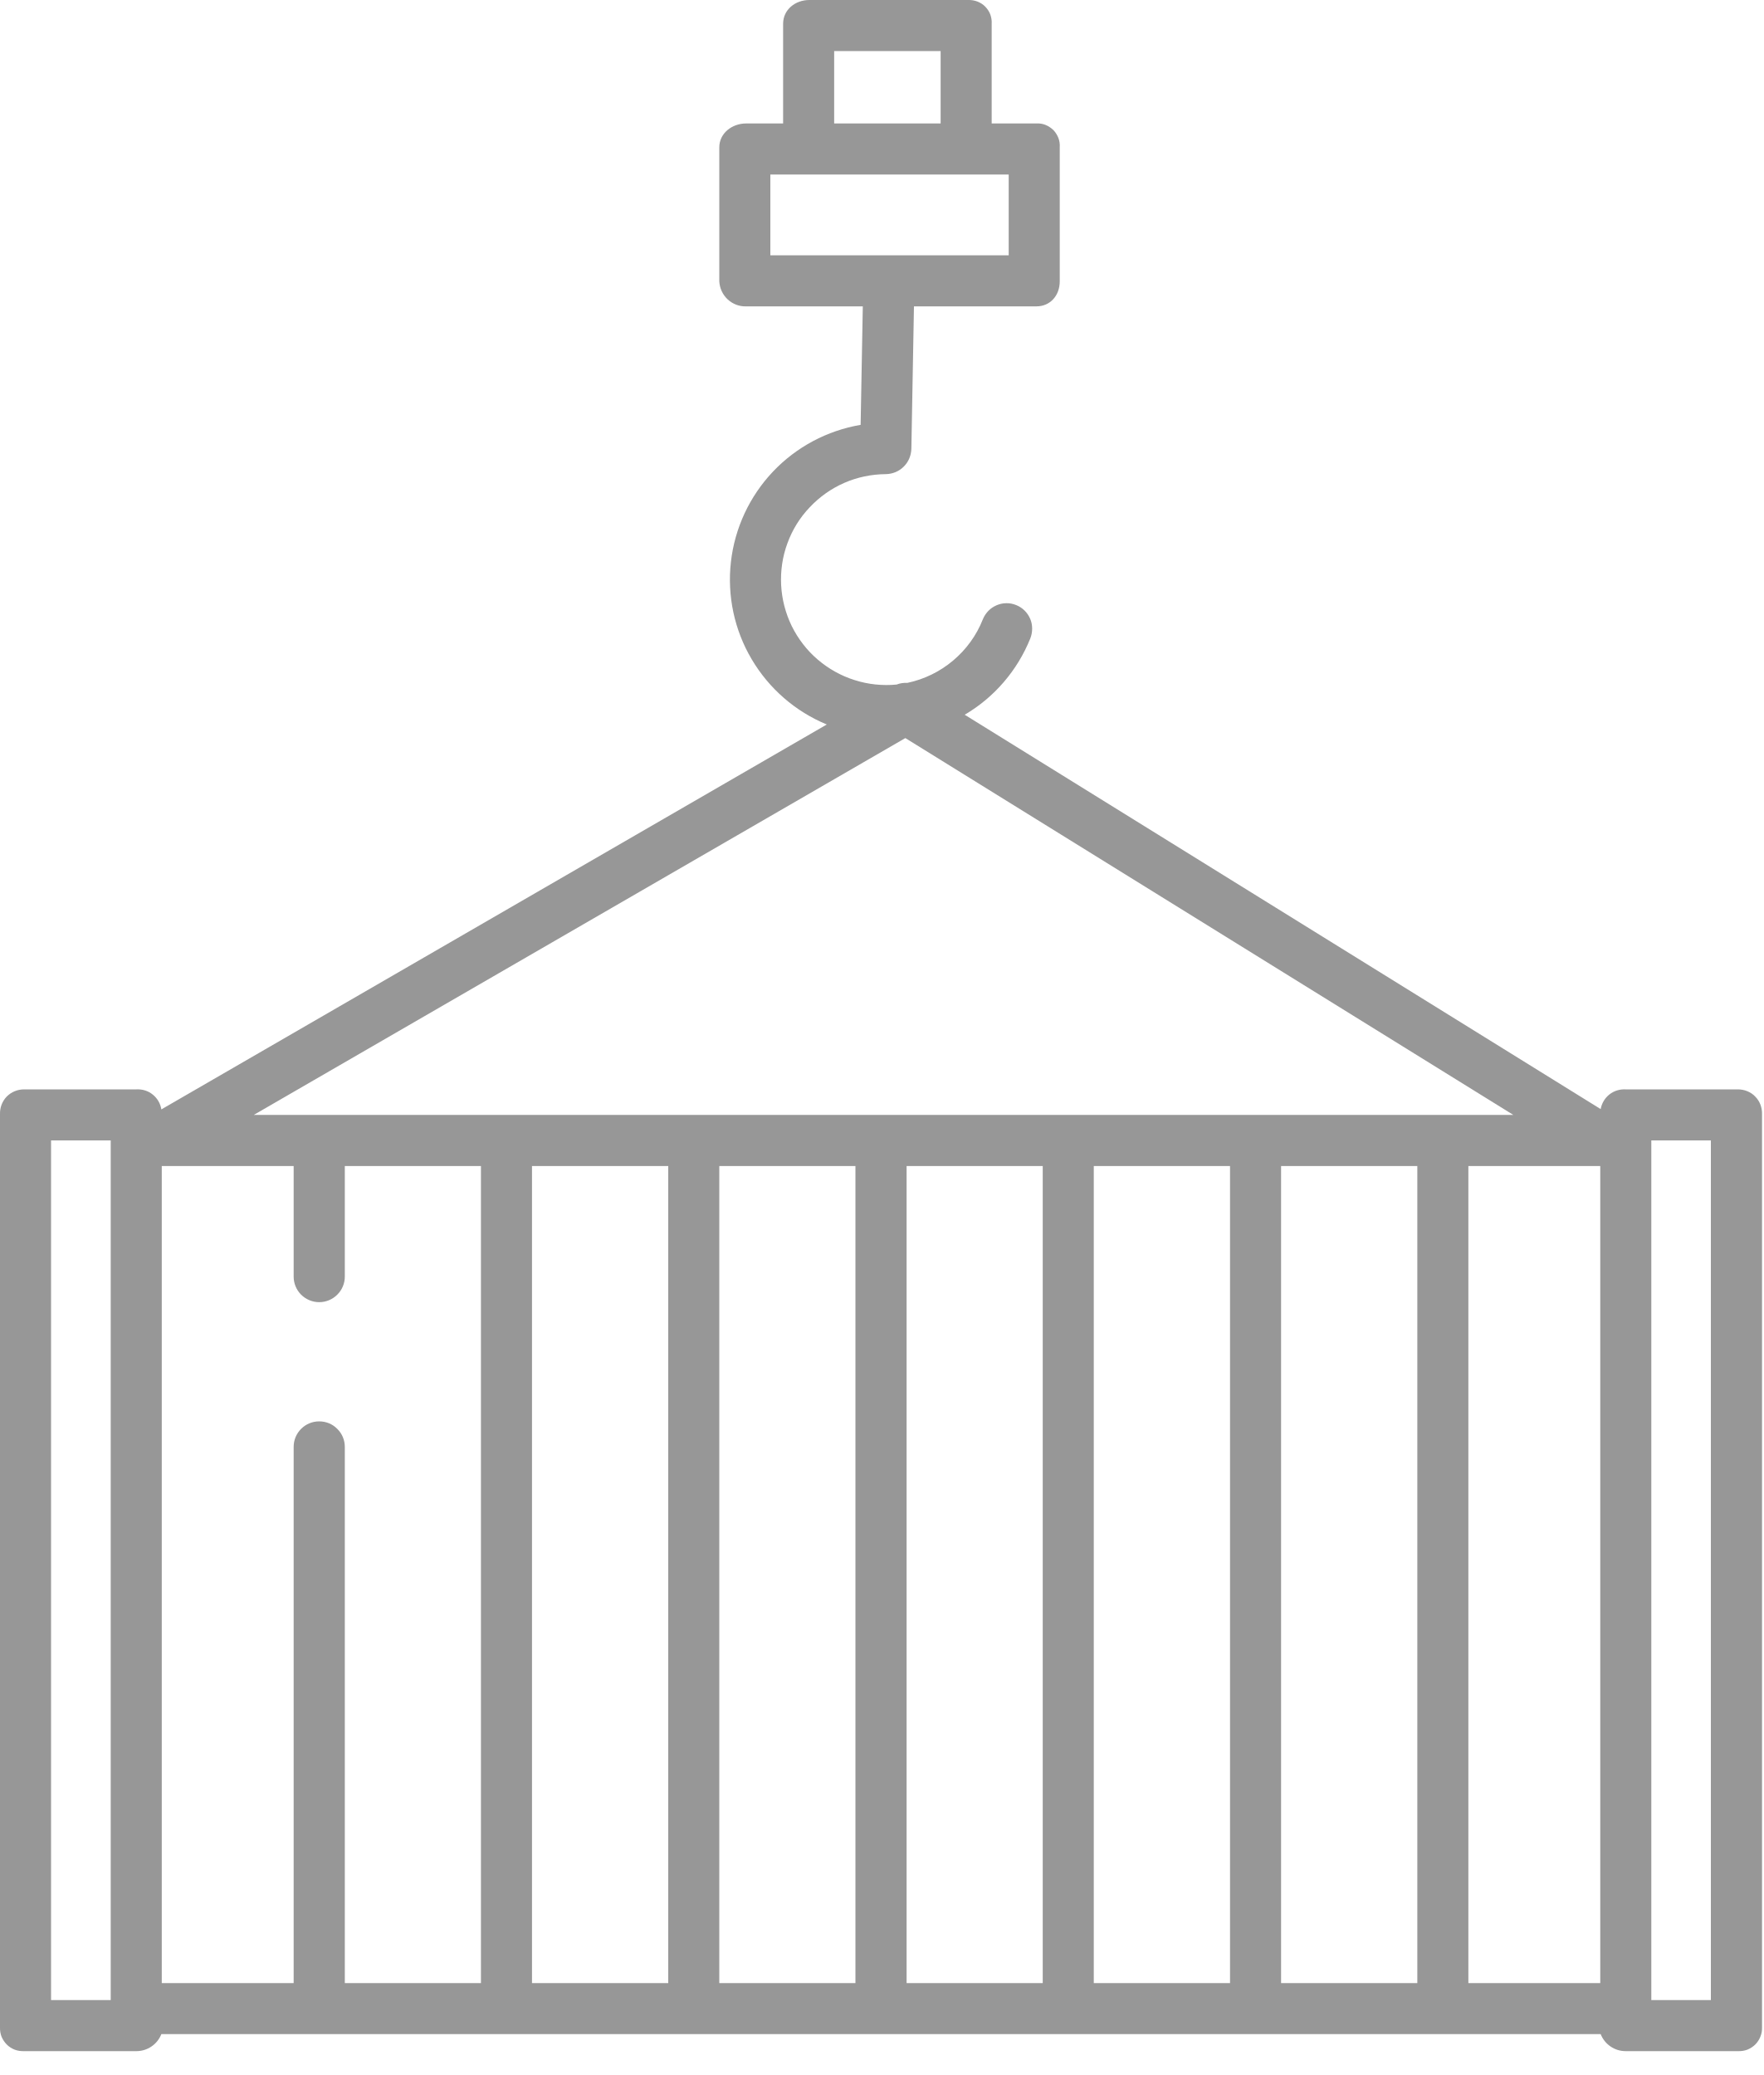
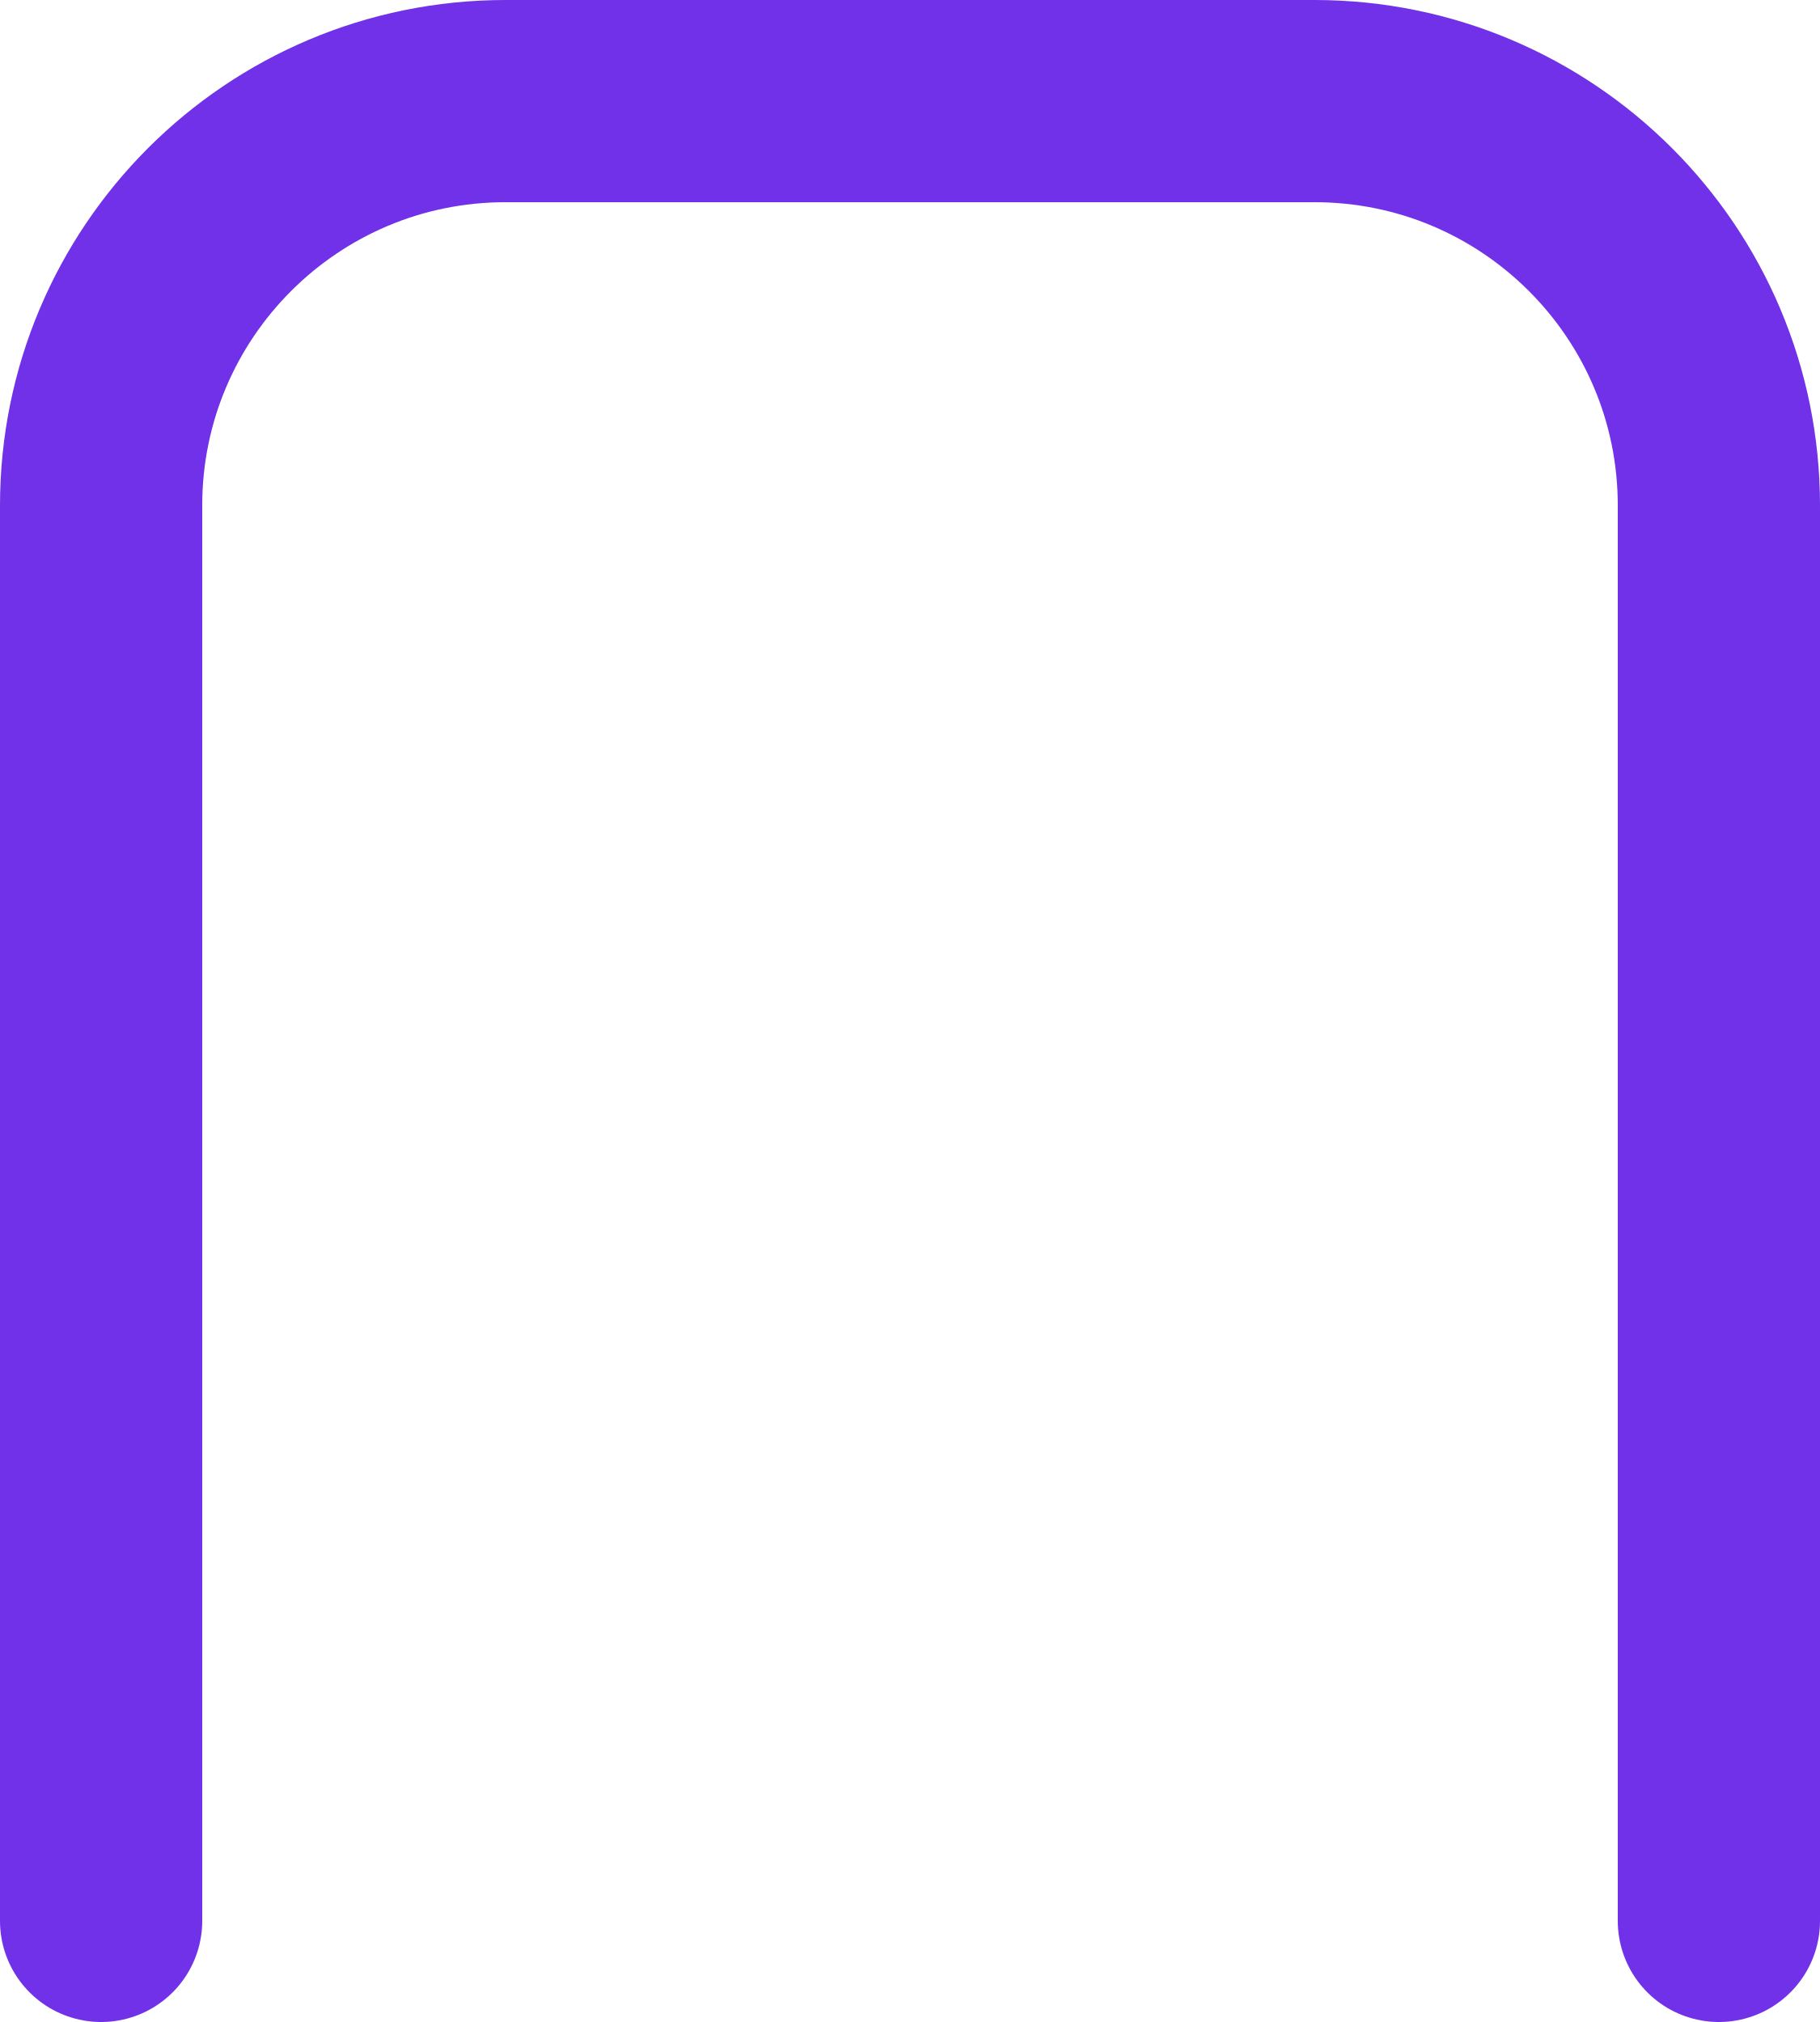
- <svg xmlns="http://www.w3.org/2000/svg" width="17" height="20" viewBox="0 0 17 20" fill="none">
-   <path d="M16.749 10.5H15.666C15.61 10.497 15.554 10.514 15.51 10.549C15.466 10.584 15.436 10.634 15.426 10.69L9.297 6.889C9.583 6.721 9.805 6.462 9.929 6.154C9.941 6.124 9.947 6.091 9.947 6.059C9.947 6.026 9.941 5.994 9.928 5.964C9.915 5.935 9.897 5.907 9.874 5.885C9.851 5.862 9.823 5.844 9.793 5.832C9.763 5.82 9.731 5.813 9.698 5.814C9.666 5.814 9.634 5.821 9.604 5.834C9.574 5.847 9.547 5.865 9.525 5.888C9.502 5.912 9.484 5.939 9.472 5.969C9.411 6.124 9.312 6.26 9.185 6.367C9.058 6.474 8.906 6.548 8.744 6.582C8.709 6.58 8.674 6.585 8.641 6.598C8.505 6.611 8.367 6.597 8.236 6.555C8.105 6.514 7.984 6.446 7.879 6.356C7.775 6.267 7.691 6.157 7.63 6.034C7.57 5.91 7.535 5.776 7.528 5.639C7.521 5.502 7.541 5.364 7.589 5.235C7.636 5.106 7.709 4.988 7.804 4.889C7.898 4.789 8.011 4.709 8.137 4.654C8.263 4.599 8.399 4.571 8.536 4.57C8.601 4.569 8.663 4.544 8.709 4.498C8.755 4.453 8.781 4.391 8.783 4.326L8.808 2.953H9.987C10.123 2.953 10.213 2.847 10.213 2.711V1.42C10.215 1.389 10.211 1.359 10.2 1.33C10.189 1.302 10.173 1.276 10.152 1.254C10.13 1.233 10.105 1.216 10.076 1.204C10.048 1.193 10.018 1.188 9.987 1.19H9.557V0.229C9.559 0.199 9.554 0.168 9.544 0.14C9.533 0.111 9.516 0.086 9.495 0.064C9.474 0.042 9.448 0.026 9.42 0.015C9.391 0.004 9.361 -0.001 9.331 0H7.8C7.664 0 7.547 0.093 7.547 0.229V1.19H7.19C7.055 1.19 6.932 1.284 6.932 1.42V2.711C6.935 2.777 6.964 2.84 7.012 2.885C7.06 2.93 7.124 2.955 7.19 2.953H8.315L8.294 4.095C7.971 4.15 7.674 4.308 7.448 4.547C7.223 4.785 7.081 5.09 7.044 5.416C7.007 5.742 7.077 6.072 7.244 6.354C7.411 6.637 7.665 6.858 7.968 6.983L1.555 10.693C1.546 10.637 1.517 10.586 1.472 10.55C1.428 10.514 1.372 10.497 1.315 10.5H0.232C0.201 10.5 0.17 10.506 0.141 10.518C0.112 10.53 0.086 10.548 0.064 10.57C0.043 10.592 0.026 10.619 0.015 10.648C0.004 10.678 -0.001 10.709 0 10.74V19.541C-0.001 19.572 0.004 19.602 0.015 19.631C0.027 19.659 0.044 19.685 0.066 19.707C0.087 19.728 0.114 19.745 0.142 19.756C0.171 19.767 0.202 19.771 0.232 19.77H1.315C1.367 19.77 1.418 19.754 1.46 19.725C1.503 19.696 1.536 19.654 1.555 19.606H15.426C15.445 19.654 15.478 19.696 15.521 19.725C15.563 19.754 15.614 19.77 15.666 19.77H16.749C16.779 19.771 16.81 19.767 16.839 19.756C16.867 19.745 16.893 19.728 16.915 19.707C16.937 19.685 16.954 19.659 16.965 19.631C16.977 19.602 16.982 19.572 16.981 19.541V10.74C16.982 10.709 16.977 10.678 16.966 10.648C16.955 10.619 16.938 10.592 16.916 10.57C16.895 10.547 16.869 10.53 16.84 10.518C16.811 10.506 16.78 10.5 16.749 10.5ZM8.039 0.492H9.065V1.19H8.039V0.492ZM7.424 2.461V1.682H9.721V2.461H7.424ZM1.067 19.278H0.492V10.992H1.067V19.278ZM8.725 7.114L14.584 10.746H2.446L8.725 7.114ZM4.635 19.114H3.323V13.946C3.323 13.88 3.297 13.818 3.25 13.772C3.204 13.725 3.142 13.7 3.076 13.7C3.011 13.7 2.949 13.725 2.902 13.772C2.856 13.818 2.83 13.88 2.83 13.946V19.114H1.559V11.239H2.83V12.305C2.83 12.37 2.856 12.433 2.902 12.479C2.949 12.525 3.011 12.551 3.076 12.551C3.142 12.551 3.204 12.525 3.25 12.479C3.297 12.433 3.323 12.37 3.323 12.305V11.239H4.635V19.114ZM6.44 19.114H5.127V11.239H6.44V19.114ZM8.244 19.114H6.932V11.239H8.244V19.114ZM10.049 19.114H8.737V11.239H10.049V19.114ZM11.854 19.114H10.541V11.239H11.854V19.114ZM13.659 19.114H12.346V11.239H13.659V19.114ZM15.422 19.114H14.151V11.239H15.422V19.114ZM16.488 19.278H15.914V10.992H16.488V19.278Z" fill="#979797" />
+ <svg xmlns="http://www.w3.org/2000/svg" width="18" height="20" viewBox="0 0 18 20" fill="none">
+   <path d="M17 19V5C17 2.791 15.209 1 13 1H5C2.791 1 1 2.791 1 5V19" stroke="url(#paint0_linear)" stroke-width="2" stroke-linecap="round" stroke-linejoin="round" />
+   <defs>
+     <linearGradient id="paint0_linear" x1="-3" y1="125.792" x2="0.484" y2="115.81" gradientUnits="userSpaceOnUse">
+       <stop stop-color="#2E1C9C" />
+       <stop offset="1" stop-color="#7031E9" />
+     </linearGradient>
+   </defs>
</svg>
